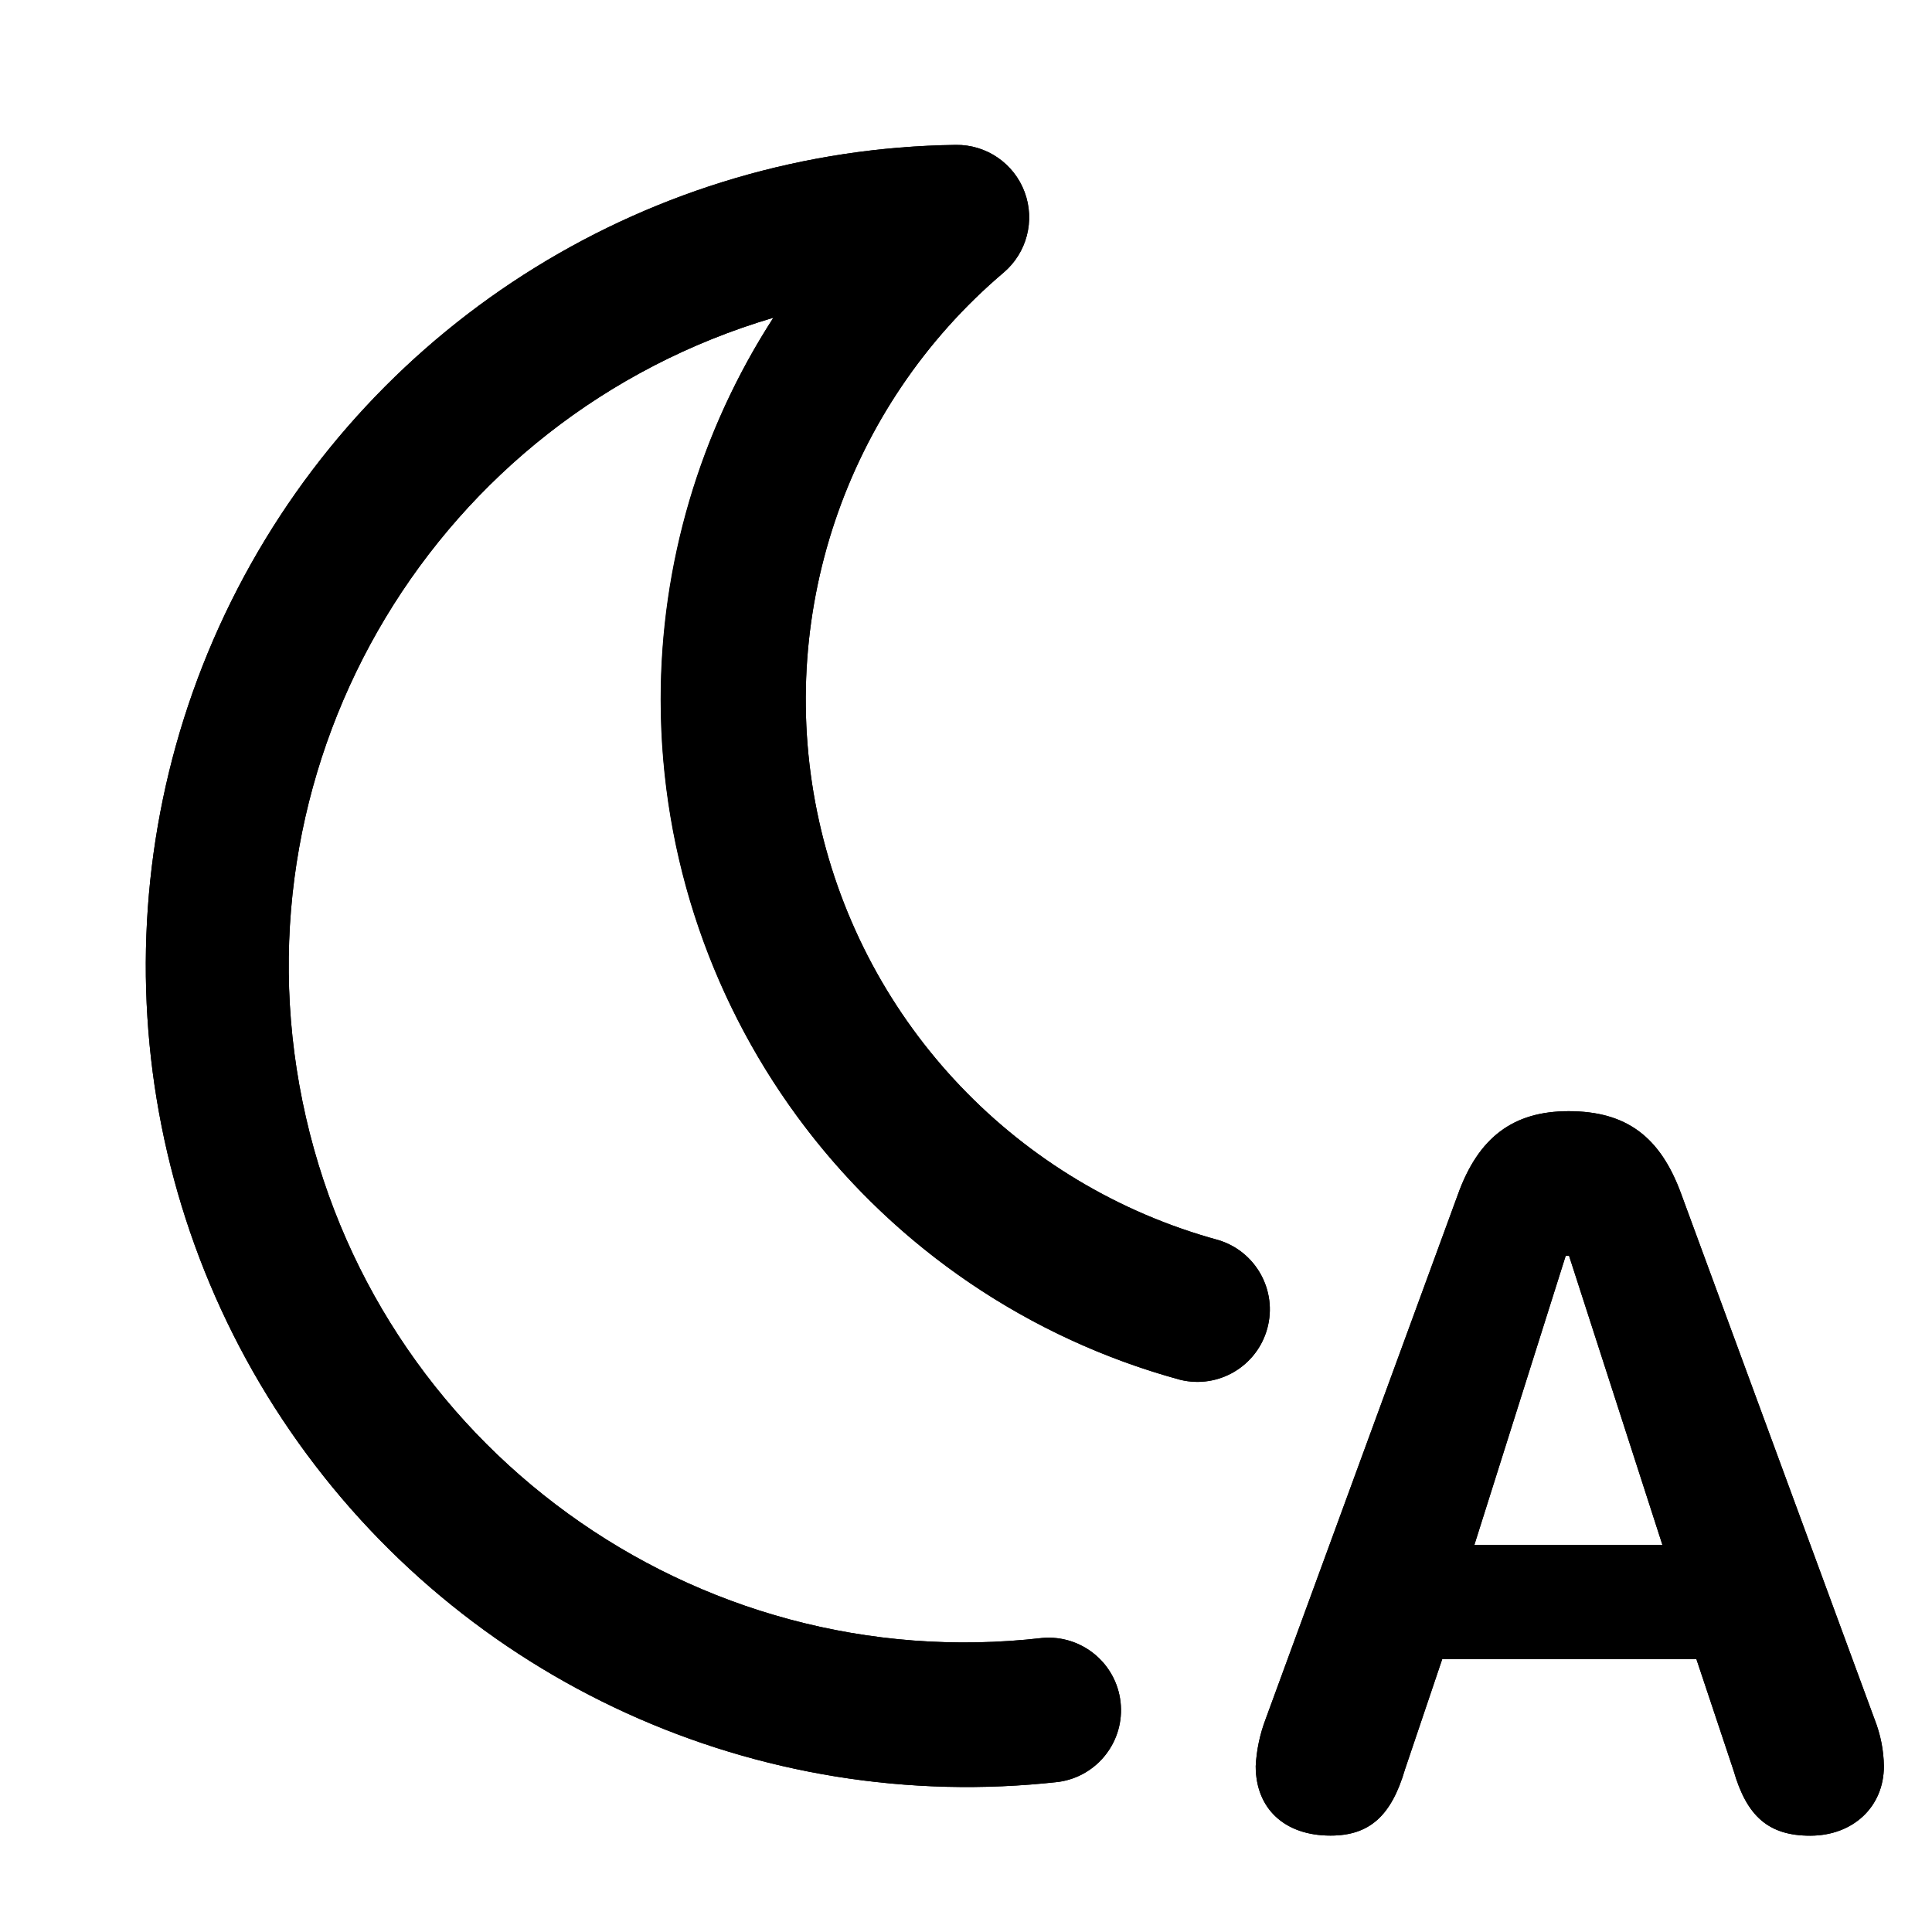
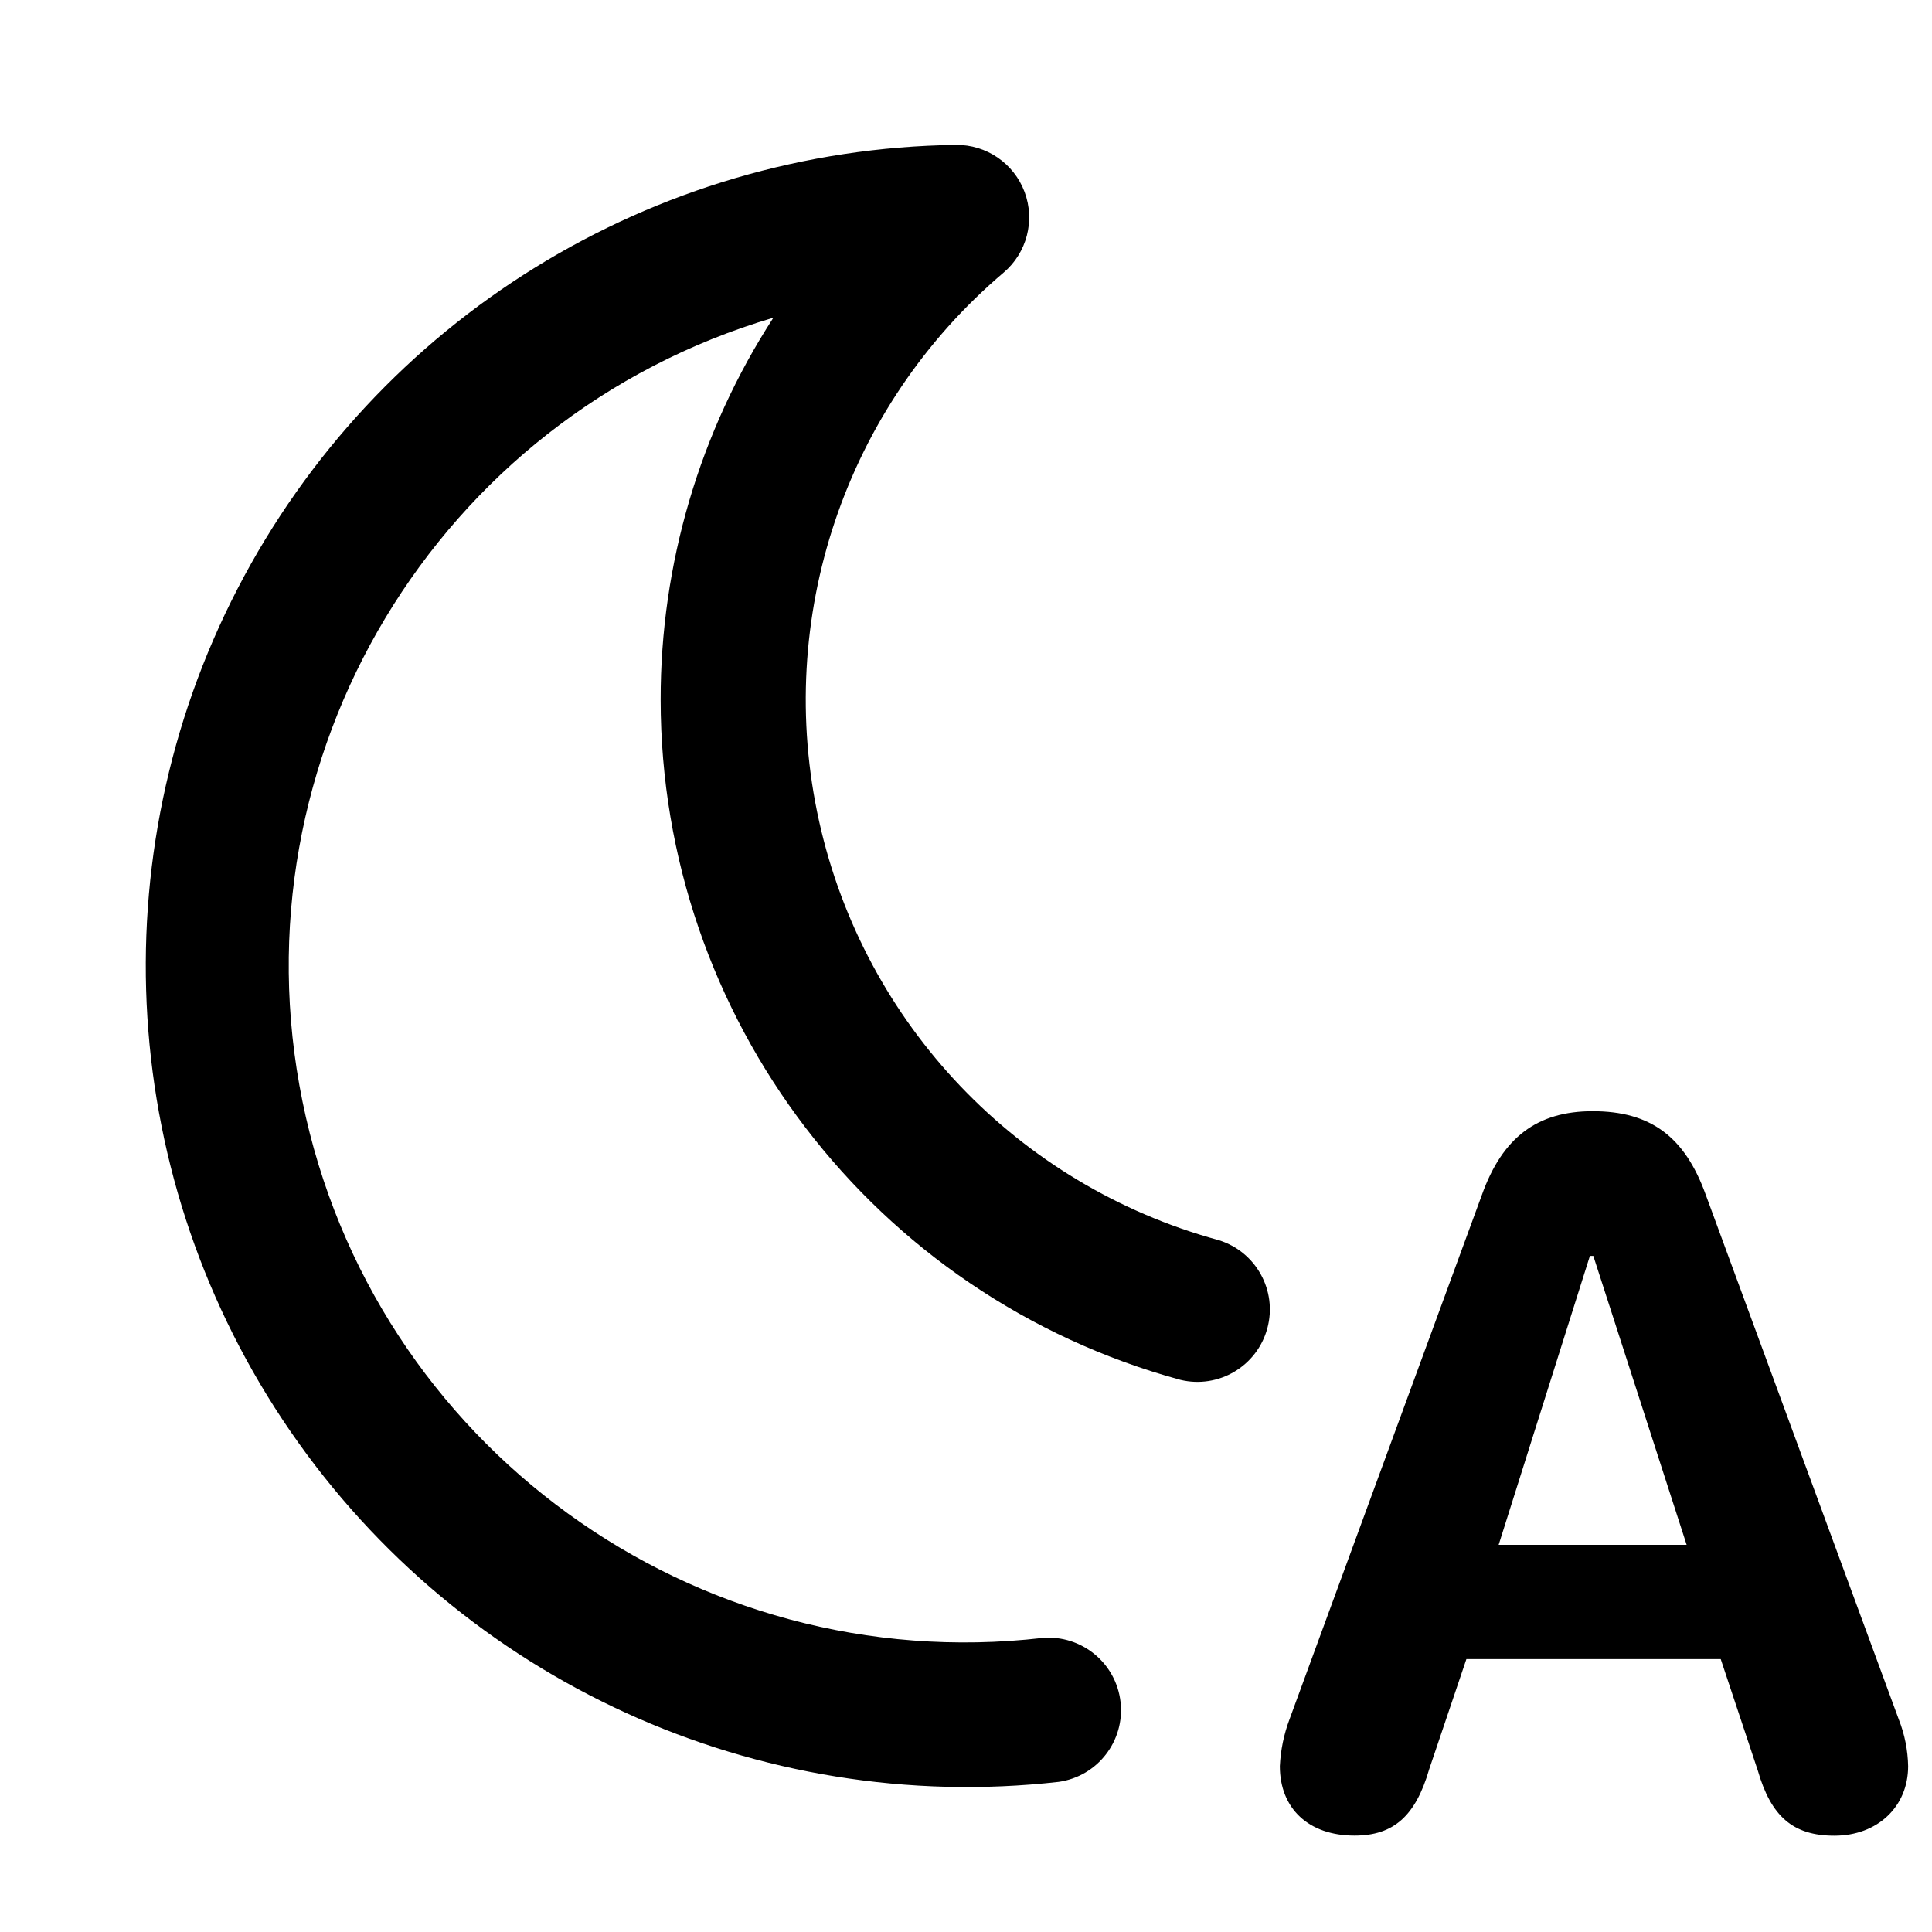
<svg xmlns="http://www.w3.org/2000/svg" width="20" height="20" viewBox="0 0 20 20" fill="currentColor">
-   <path d="M16.238 11.503c.597 0 .95.263 1.167.86l2.001 5.436c.061.154.094.319.096.485 0 .42-.319.719-.763.719-.43 0-.657-.2-.793-.674l-.385-1.154H14.93l-.385 1.14c-.142.485-.369.687-.772.687-.475 0-.774-.279-.774-.719a1.6 1.6 0 0 1 .102-.485l1.99-5.43c.212-.592.571-.865 1.147-.865M9.895 1.5a.75.75 0 0 1 .494 1.322 5.798 5.798 0 0 0 2.223 10.015.75.75 0 0 1-.393 1.447 7.3 7.3 0 0 1-5.38-7.04 7.26 7.26 0 0 1 1.167-3.955 7 7 0 0 0 2.785 13.667.75.75 0 0 1 .168 1.49A8.5 8.5 0 1 1 9.895 1.5m5.368 14.492h1.946l-.966-2.991h-.035z" />
-   <path d="M16.238 11.503c.597 0 .95.263 1.167.86l2.001 5.436c.06.154.094.319.096.485 0 .42-.319.719-.763.719-.43 0-.657-.2-.793-.674l-.385-1.154H14.93l-.385 1.14c-.142.484-.369.687-.772.687-.475 0-.774-.279-.774-.719a1.6 1.6 0 0 1 .102-.485l1.99-5.43c.212-.592.571-.865 1.147-.865M9.895 1.5a.75.75 0 0 1 .494 1.322 5.798 5.798 0 0 0 2.223 10.015.75.75 0 0 1-.393 1.447A7.298 7.298 0 0 1 8.006 3.289a7 7 0 0 0 2.785 13.667.75.75 0 0 1 .168 1.49A8.5 8.5 0 1 1 9.895 1.5m5.368 14.492h1.946L16.243 13h-.035z" />
+   <path d="M16.488 11.503c.597 0 .951.262 1.168.86l2 5.436c.061.154.094.319.097.485 0 .42-.319.719-.763.719-.43 0-.656-.2-.793-.674l-.384-1.154H15.18l-.385 1.14c-.141.485-.369.687-.773.687-.474 0-.773-.279-.773-.719q.012-.25.1-.485l1.992-5.43c.212-.592.57-.865 1.146-.865M9.895 1.5a.75.75 0 0 1 .494 1.322 5.798 5.798 0 0 0 2.223 10.015.75.75 0 0 1-.393 1.447 7.3 7.3 0 0 1-5.38-7.04 7.26 7.26 0 0 1 1.167-3.955 7 7 0 0 0 2.785 13.667.75.75 0 0 1 .168 1.49A8.5 8.5 0 1 1 9.895 1.5m5.619 14.492h1.946l-.966-2.991h-.035V13z" />
</svg>
